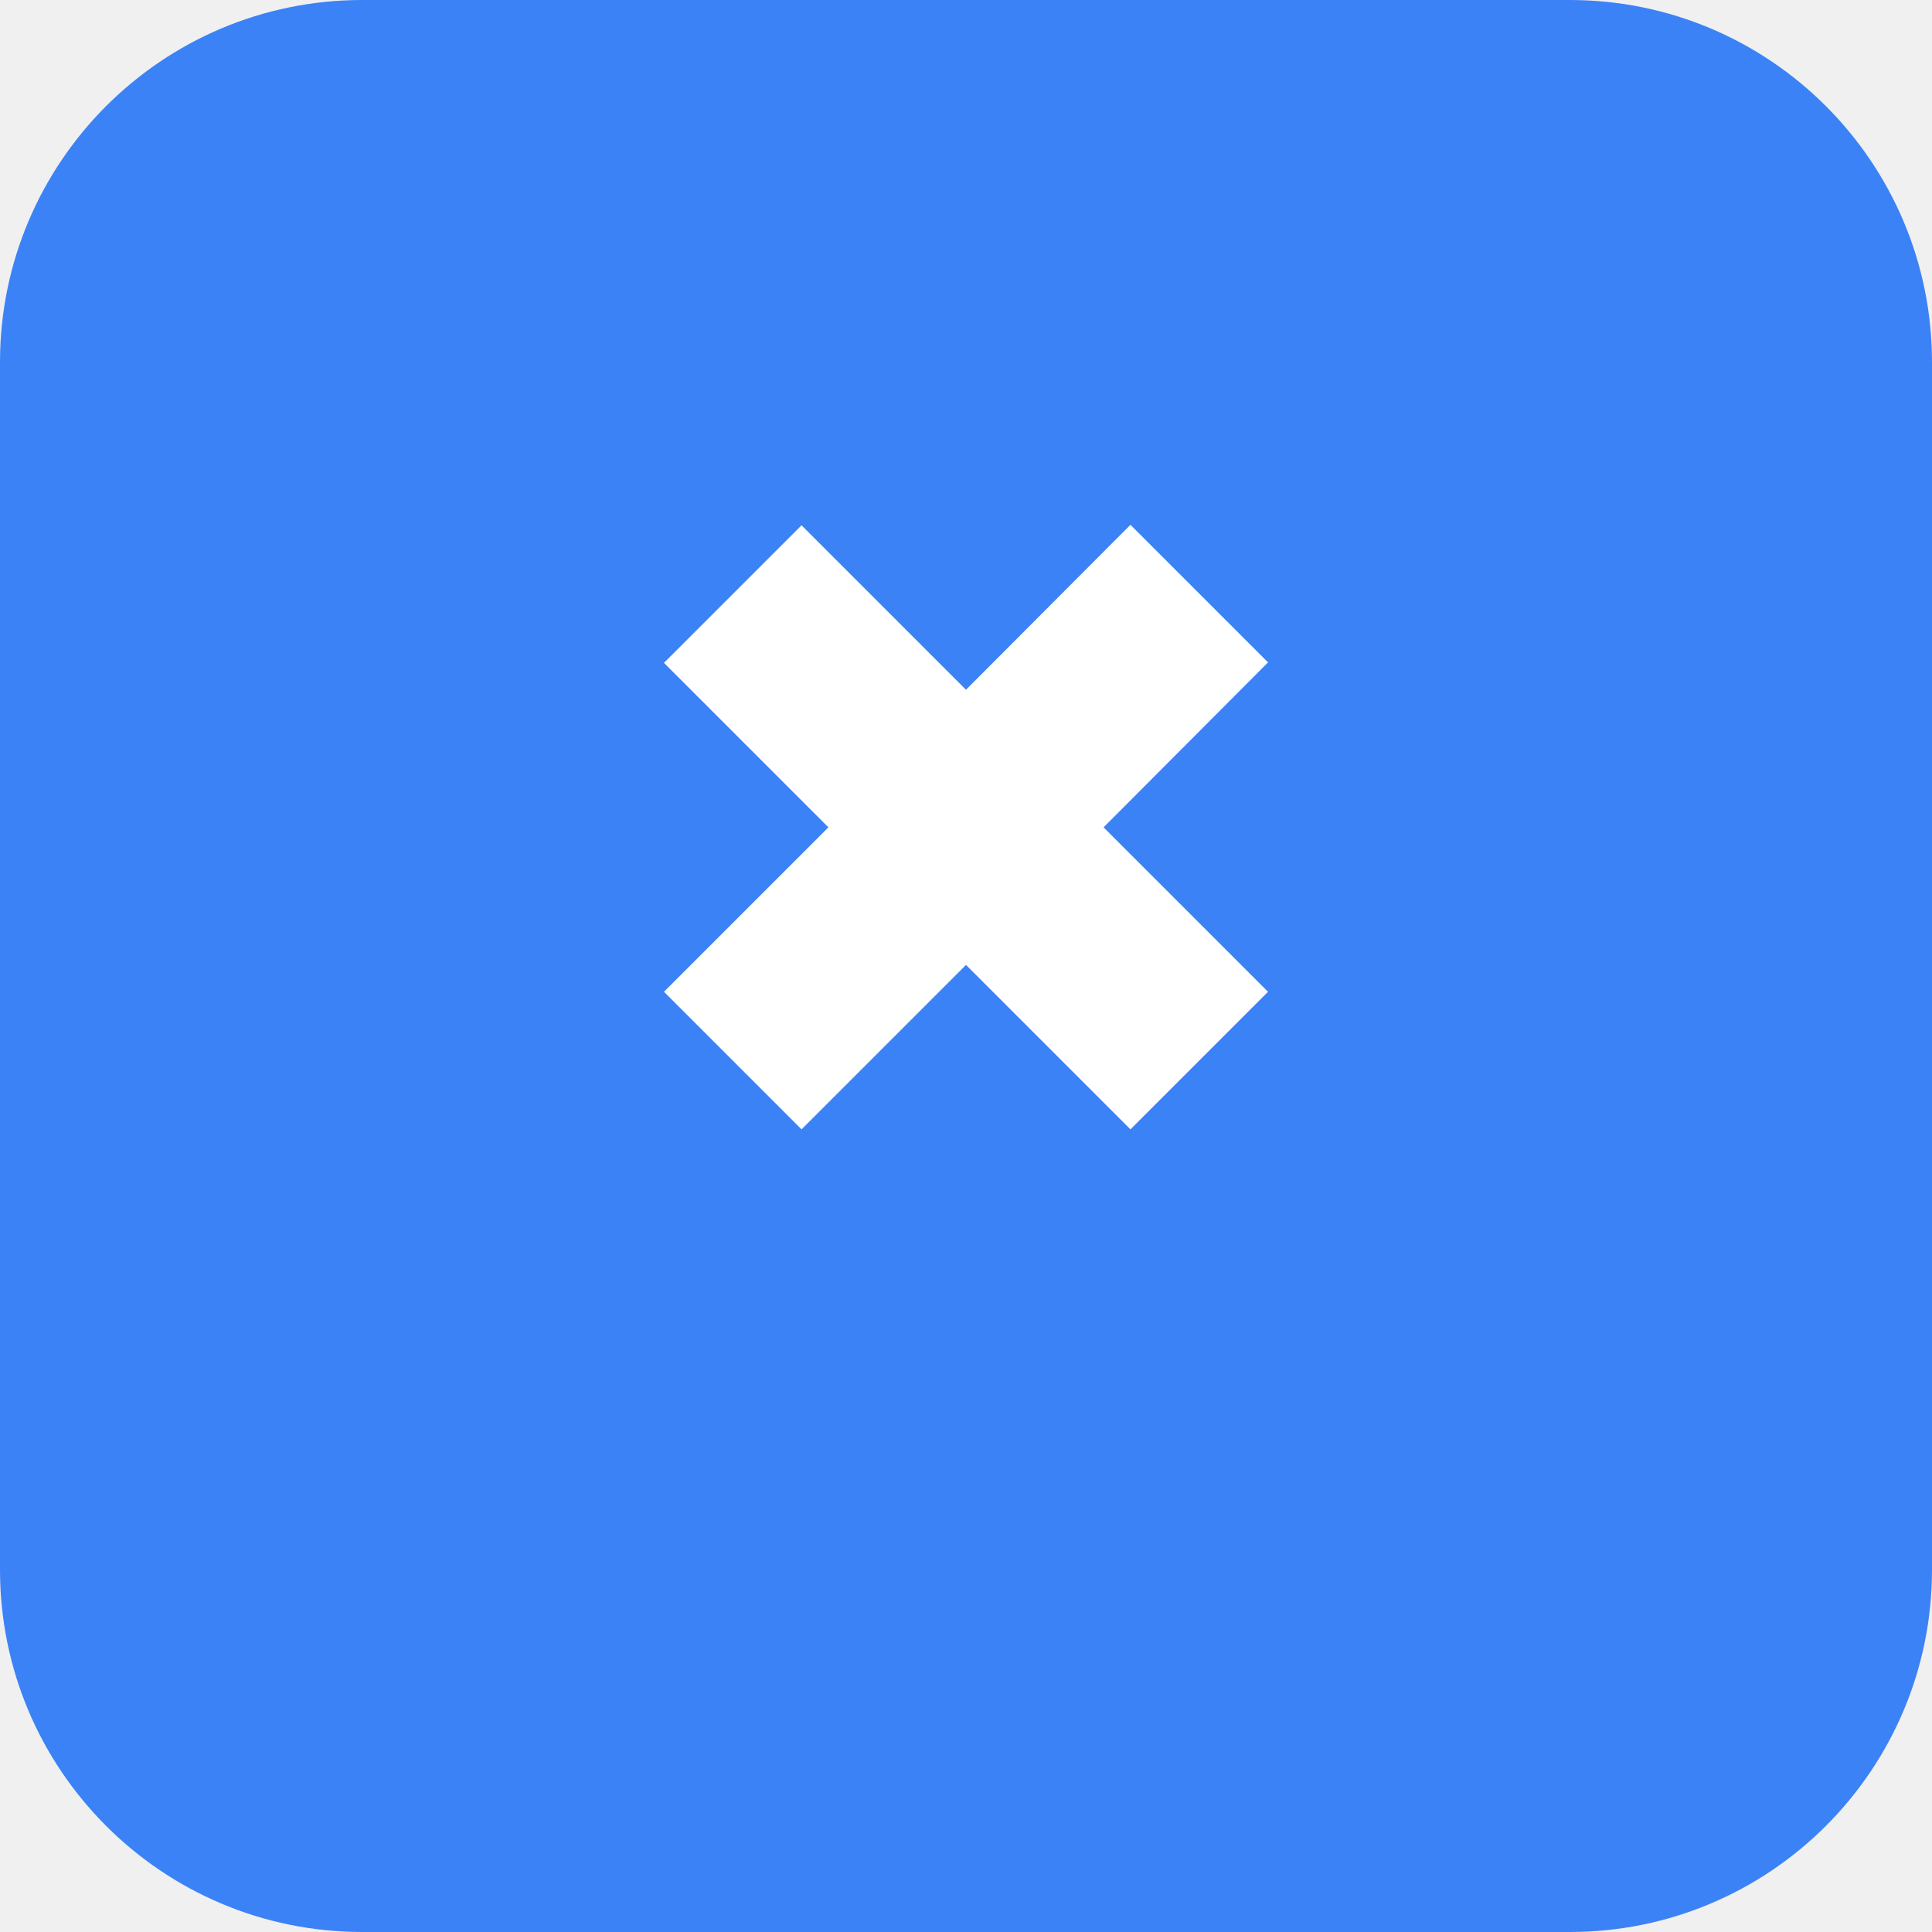
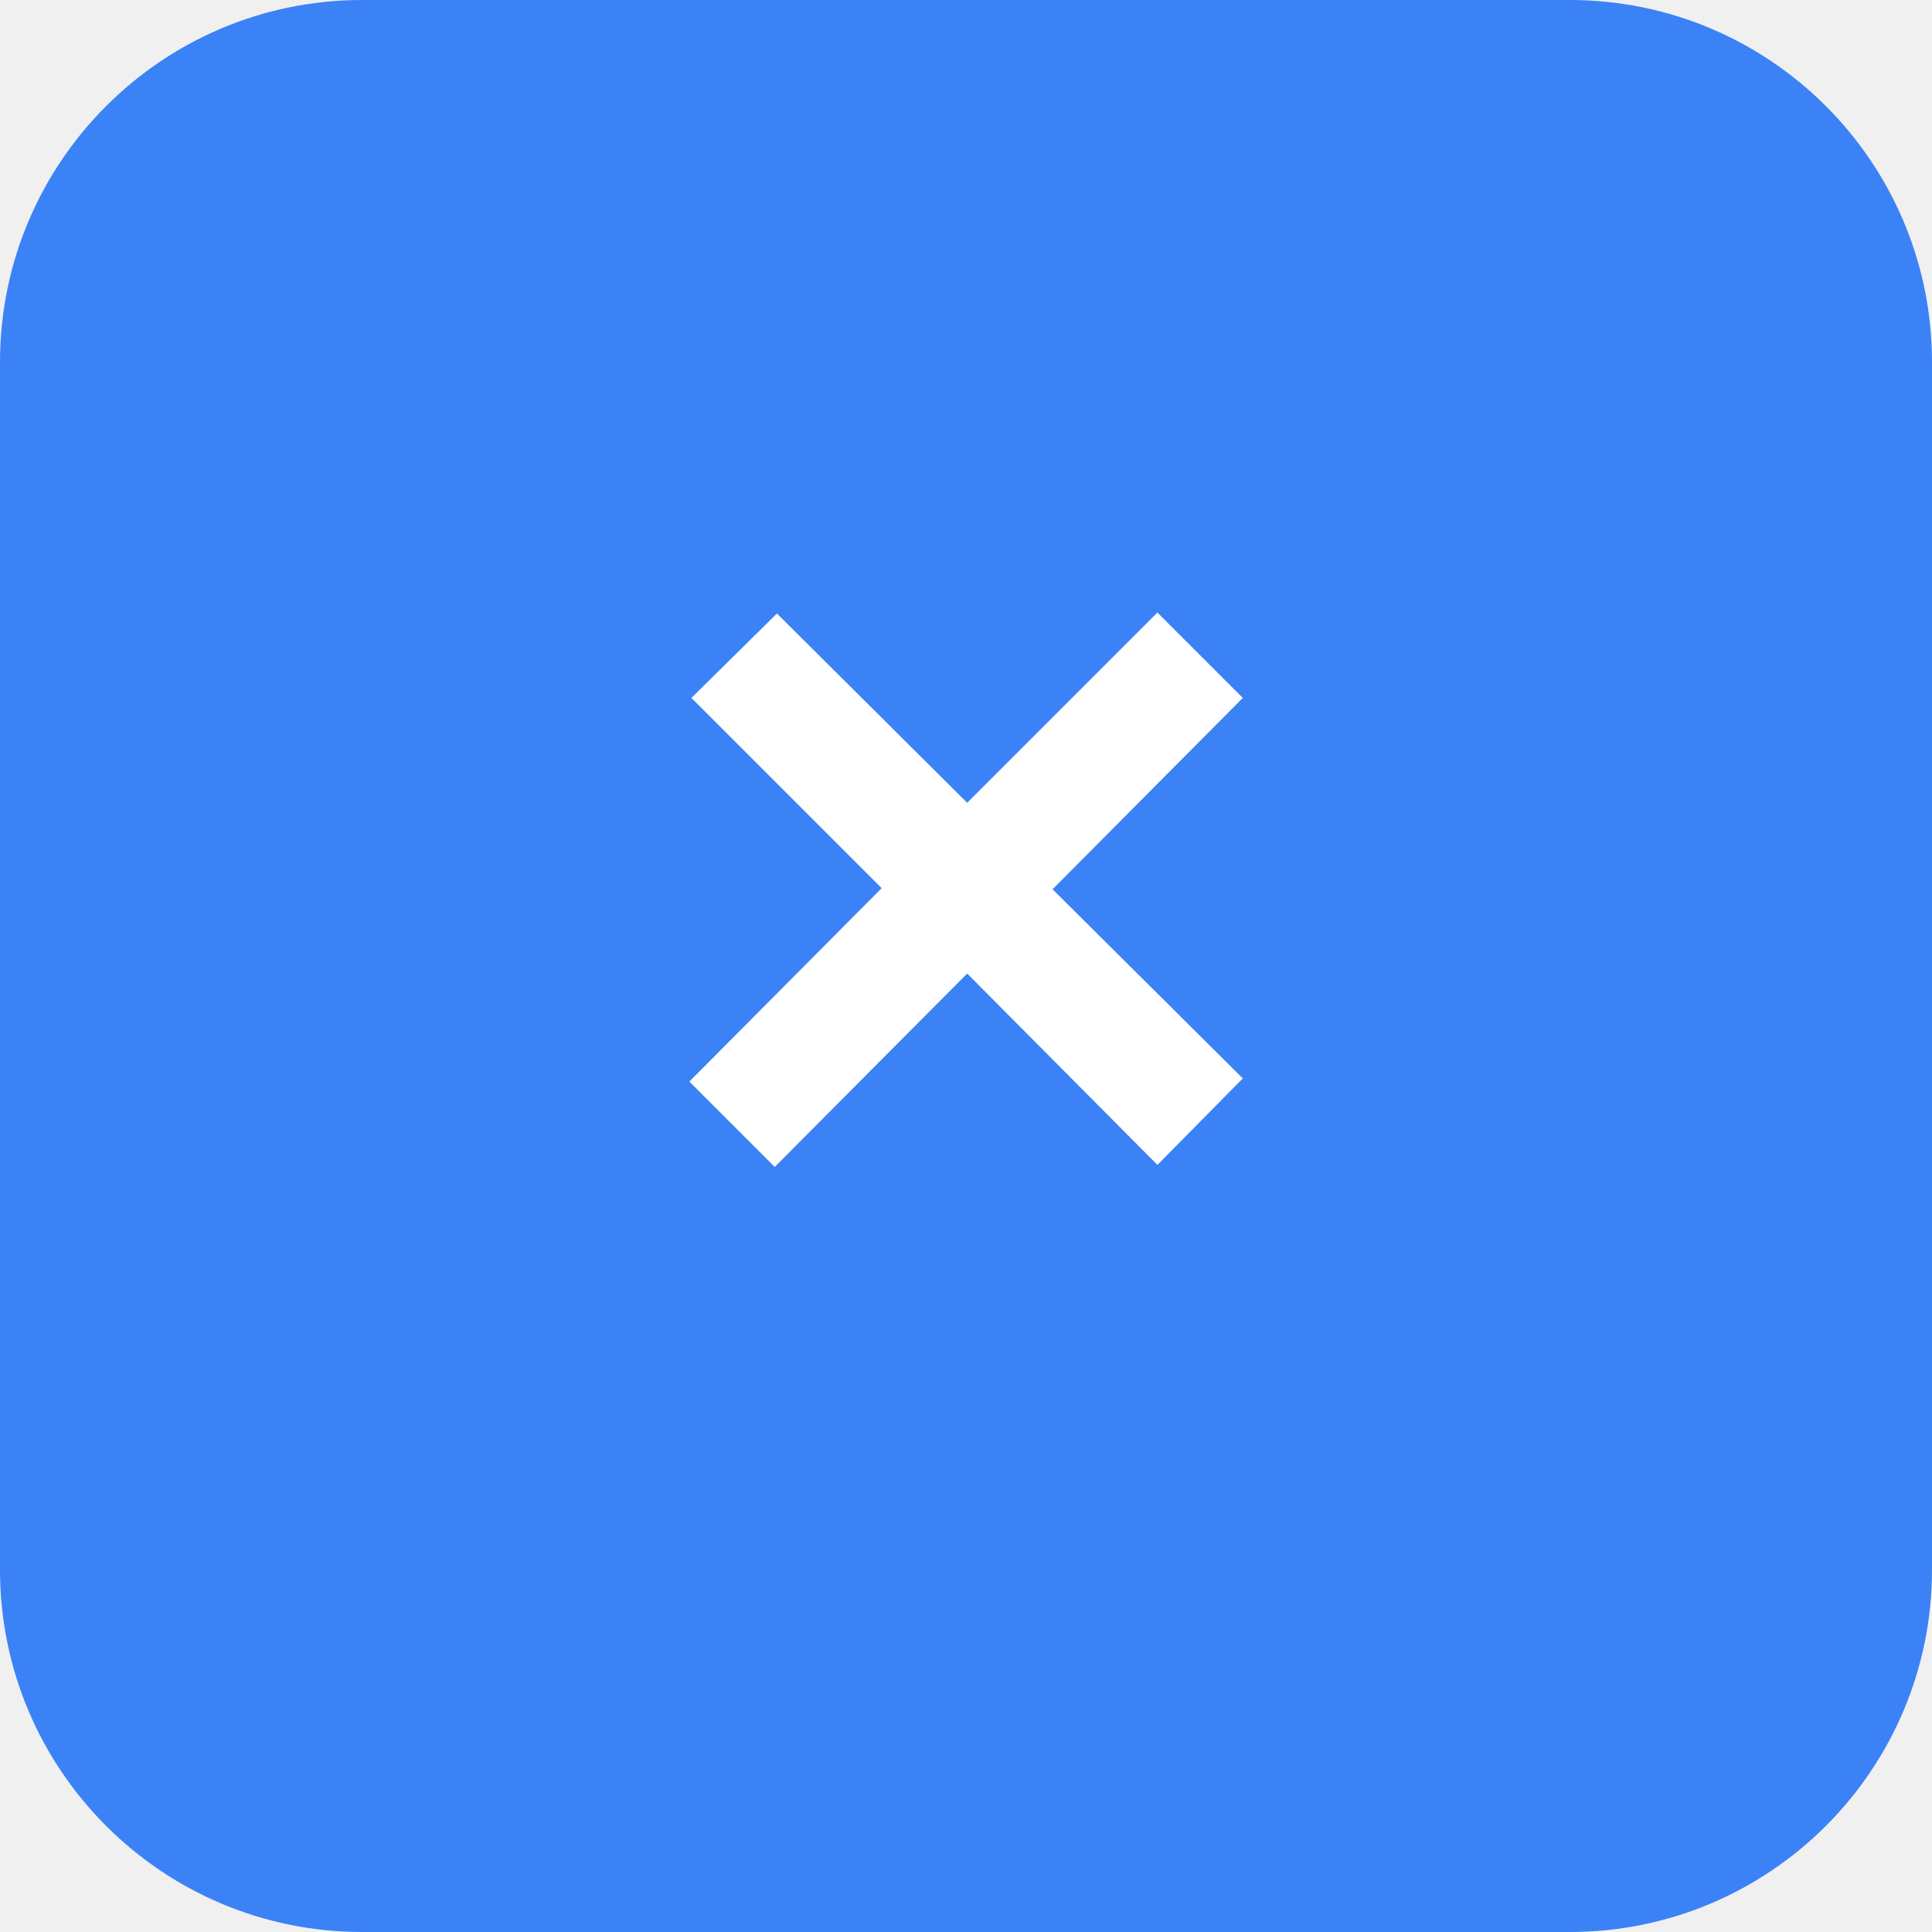
<svg xmlns="http://www.w3.org/2000/svg" viewBox="0 0 192 192" width="192" height="192">
  <rect width="192" height="192" rx="36" fill="#3b82f6" />
-   <text x="96" y="115" font-family="Arial, sans-serif" font-weight="bold" font-size="90" fill="#ffffff" text-anchor="middle">✖️</text>
+   <text x="96" y="125" font-family="Arial, sans-serif" font-weight="bold" font-size="110" fill="#ffffff" text-anchor="middle">×</text>
</svg>
